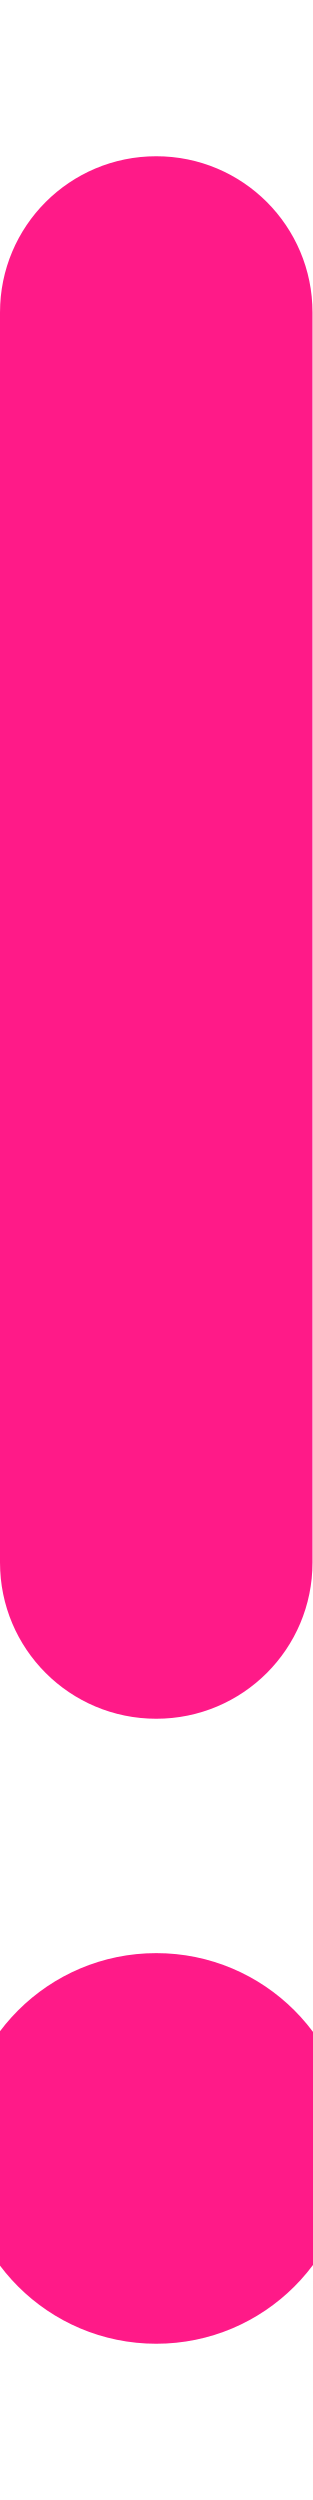
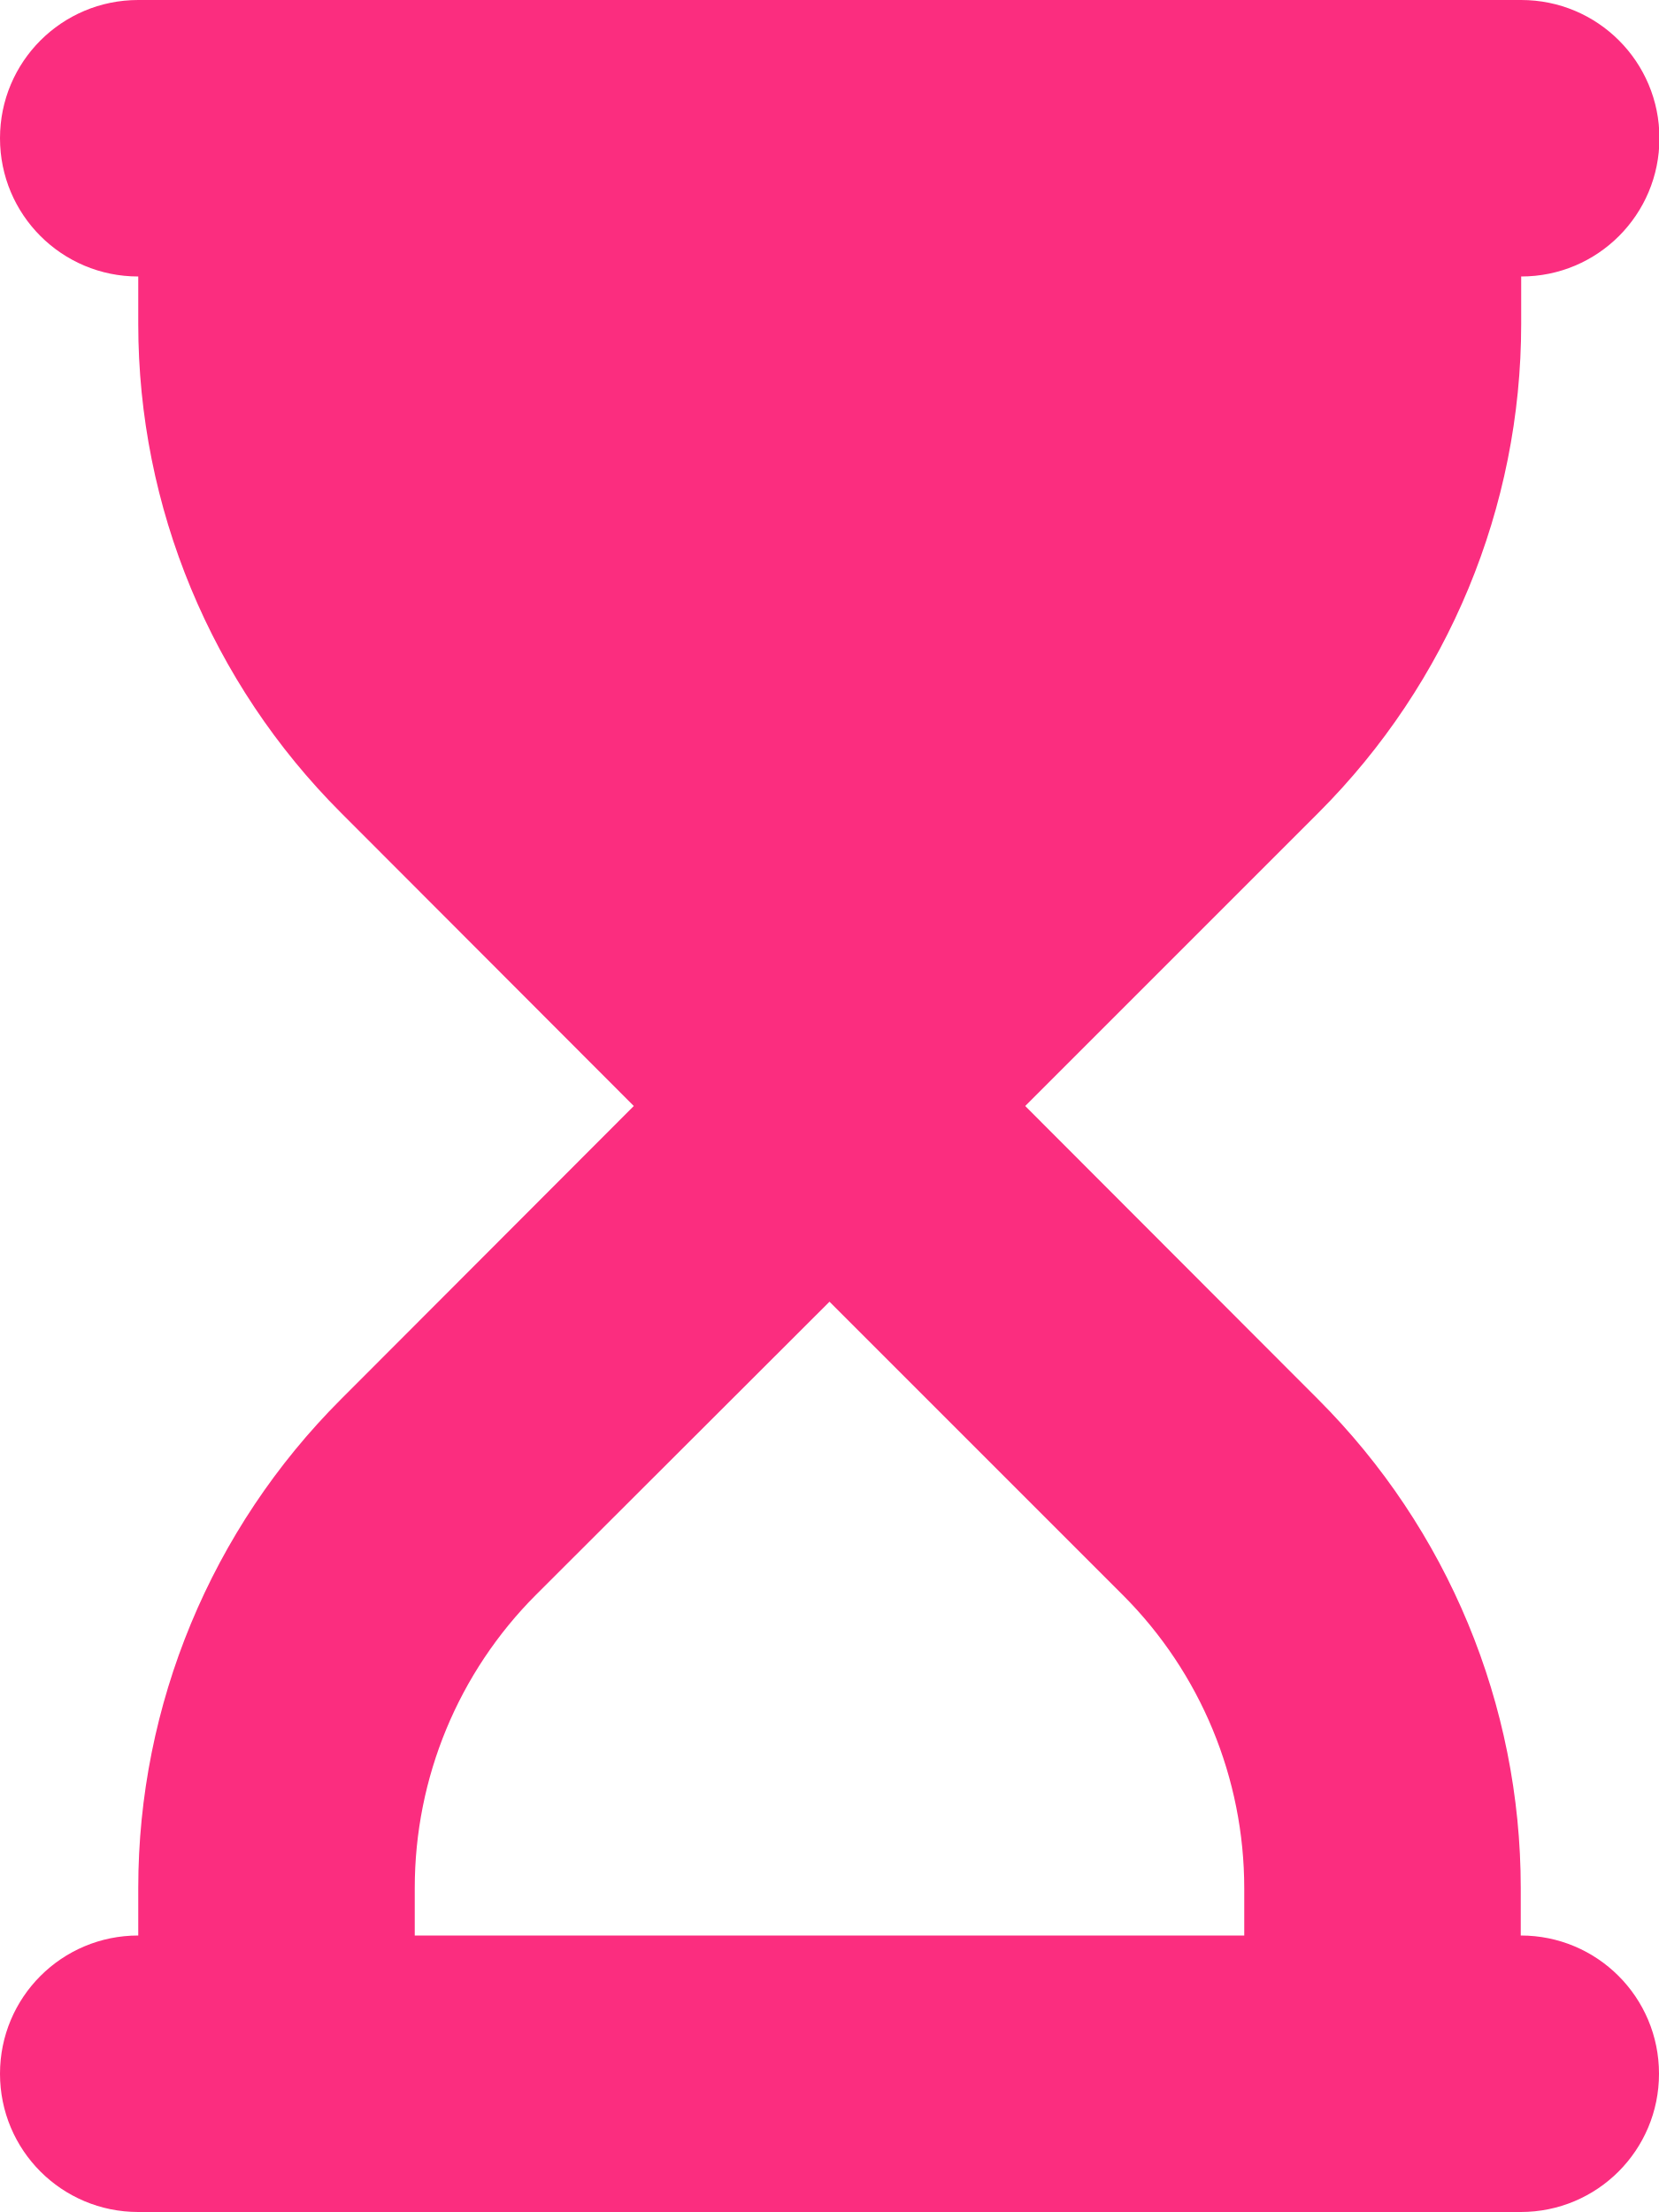
- <svg xmlns="http://www.w3.org/2000/svg" height="1.5em" viewBox="0 0 64 512">
-   <style>svg{fill:#ff1a88}</style>
-   <path d="M64 64c0-17.7-14.3-32-32-32S0 46.3 0 64V320c0 17.7 14.3 32 32 32s32-14.3 32-32V64zM32 480a40 40 0 1 0 0-80 40 40 0 1 0 0 80z" />
+ <svg xmlns="http://www.w3.org/2000/svg" height="1em" viewBox="0 0 384 512">
+   <style>svg{fill:#fb2d7f}</style>
+   <path d="M32 0C14.3 0 0 14.3 0 32S14.3 64 32 64V75c0 42.4 16.9 83.1 46.9 113.1L146.7 256 78.9 323.9C48.9 353.9 32 394.6 32 437v11c-17.7 0-32 14.3-32 32s14.3 32 32 32H64 320h32c17.7 0 32-14.3 32-32s-14.3-32-32-32V437c0-42.4-16.9-83.1-46.9-113.1L237.3 256l67.9-67.9c30-30 46.9-70.7 46.9-113.1V64c17.7 0 32-14.3 32-32s-14.3-32-32-32H320 64 32zM288 437v11H96V437c0-25.5 10.1-49.9 28.1-67.9L192 301.3l67.9 67.9c18 18 28.1 42.4 28.1 67.9z" />
</svg>
